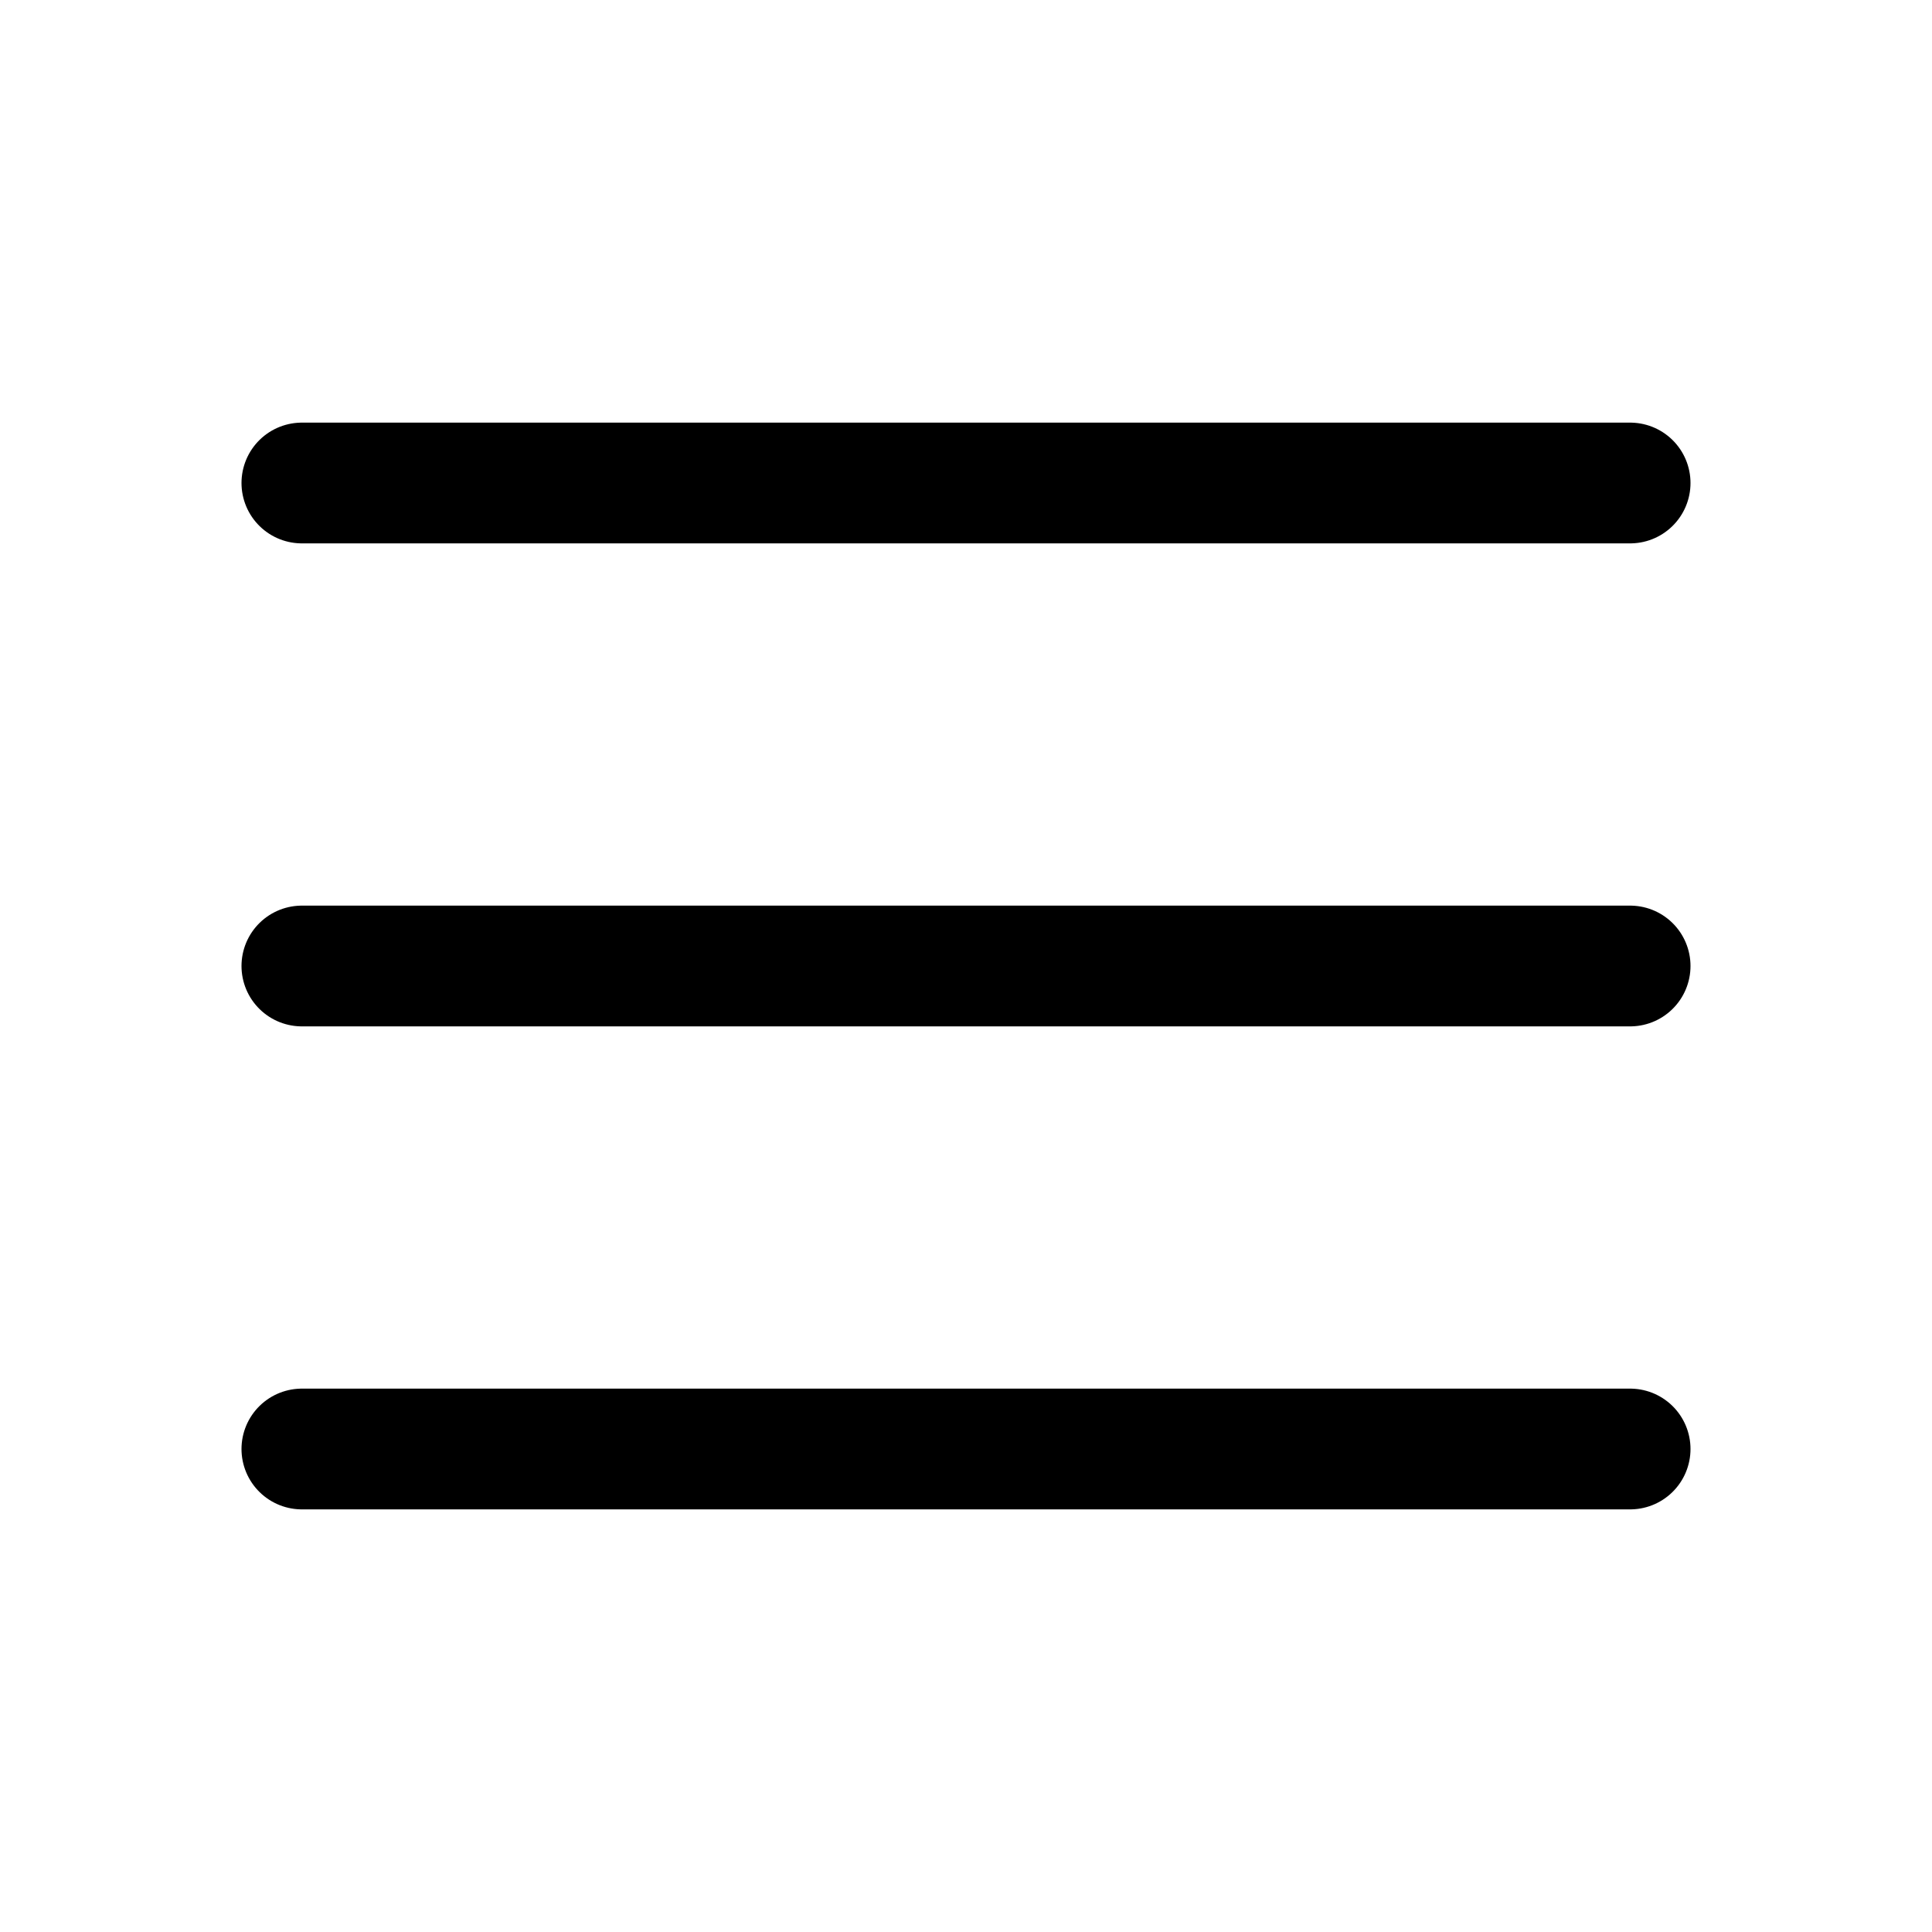
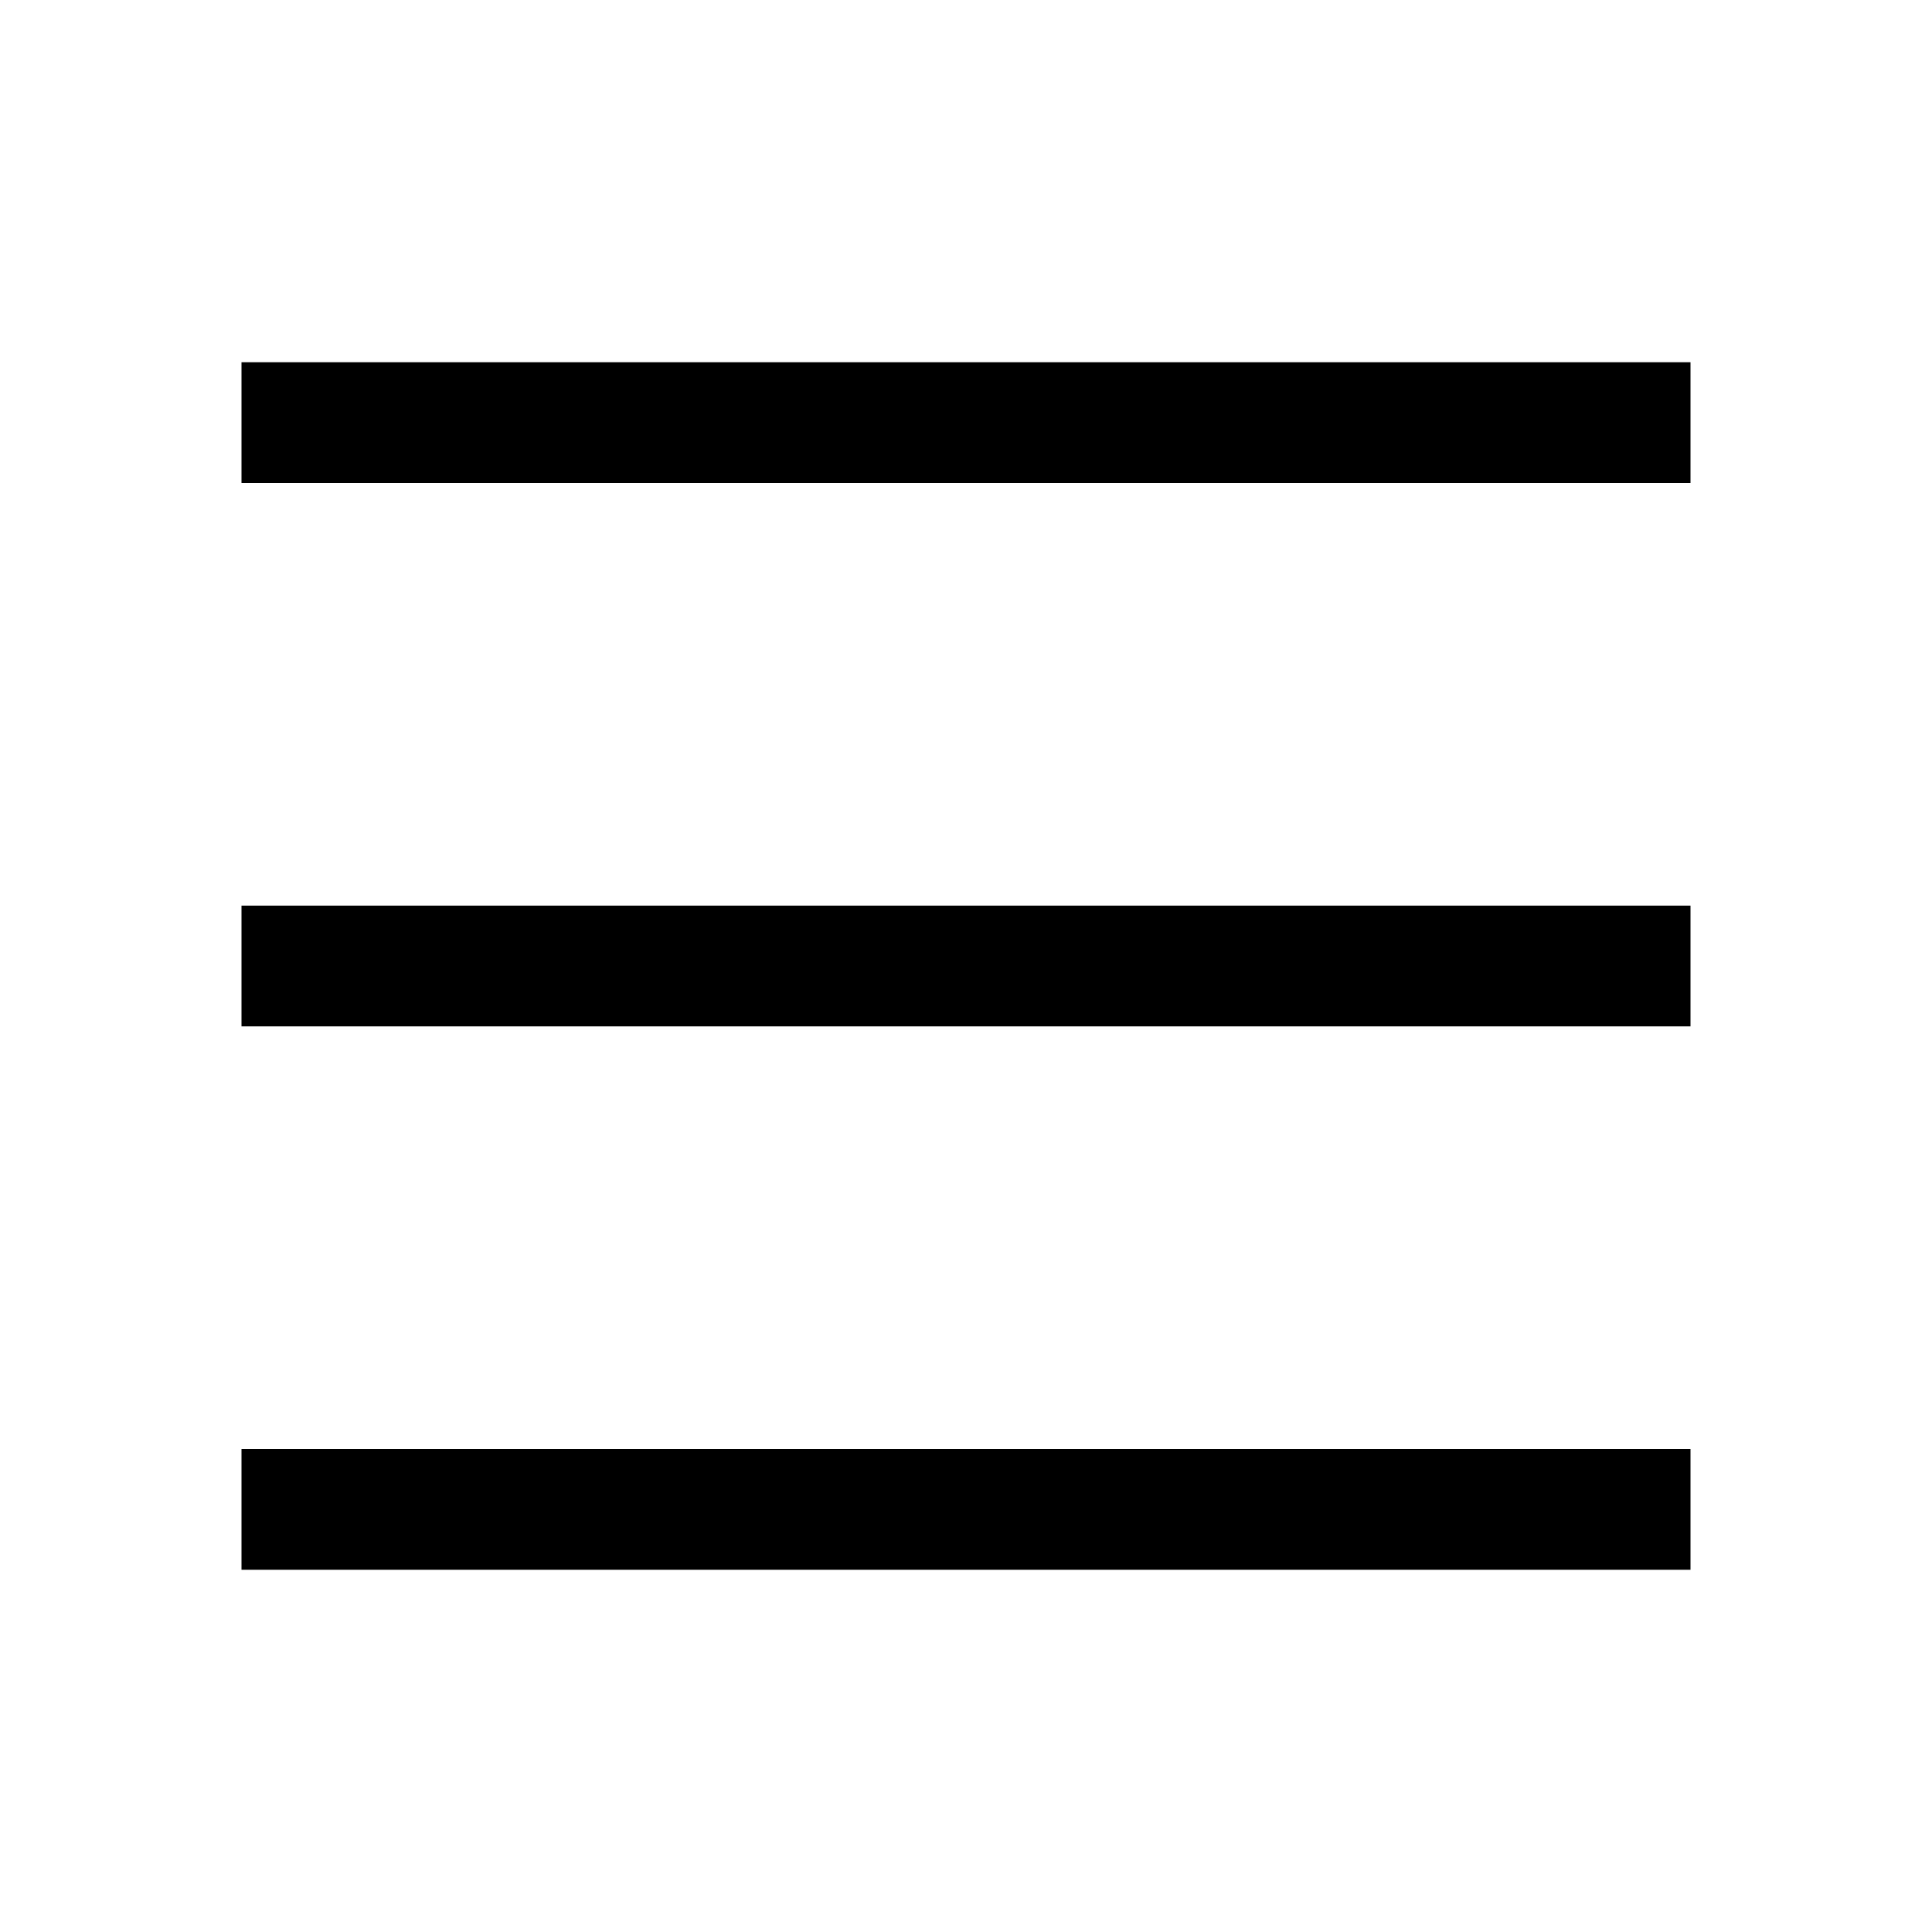
- <svg xmlns="http://www.w3.org/2000/svg" width="32" height="32" viewBox="0 0 32 32">
-   <path fill="none" stroke="currentColor" stroke-linecap="round" stroke-linejoin="round" stroke-width="2" d="M5 8h22M5 16h22M5 24h22" />
+ <svg xmlns="http://www.w3.org/2000/svg" aria-hidden="true" focusable="false" viewBox="0 0 24 24" role="img" width="24px" height="24px" fill="none">
+   <path stroke="currentColor" stroke-width="1.5" d="M21 5.25H3M21 12H3m18 6.75H3" />
</svg>
